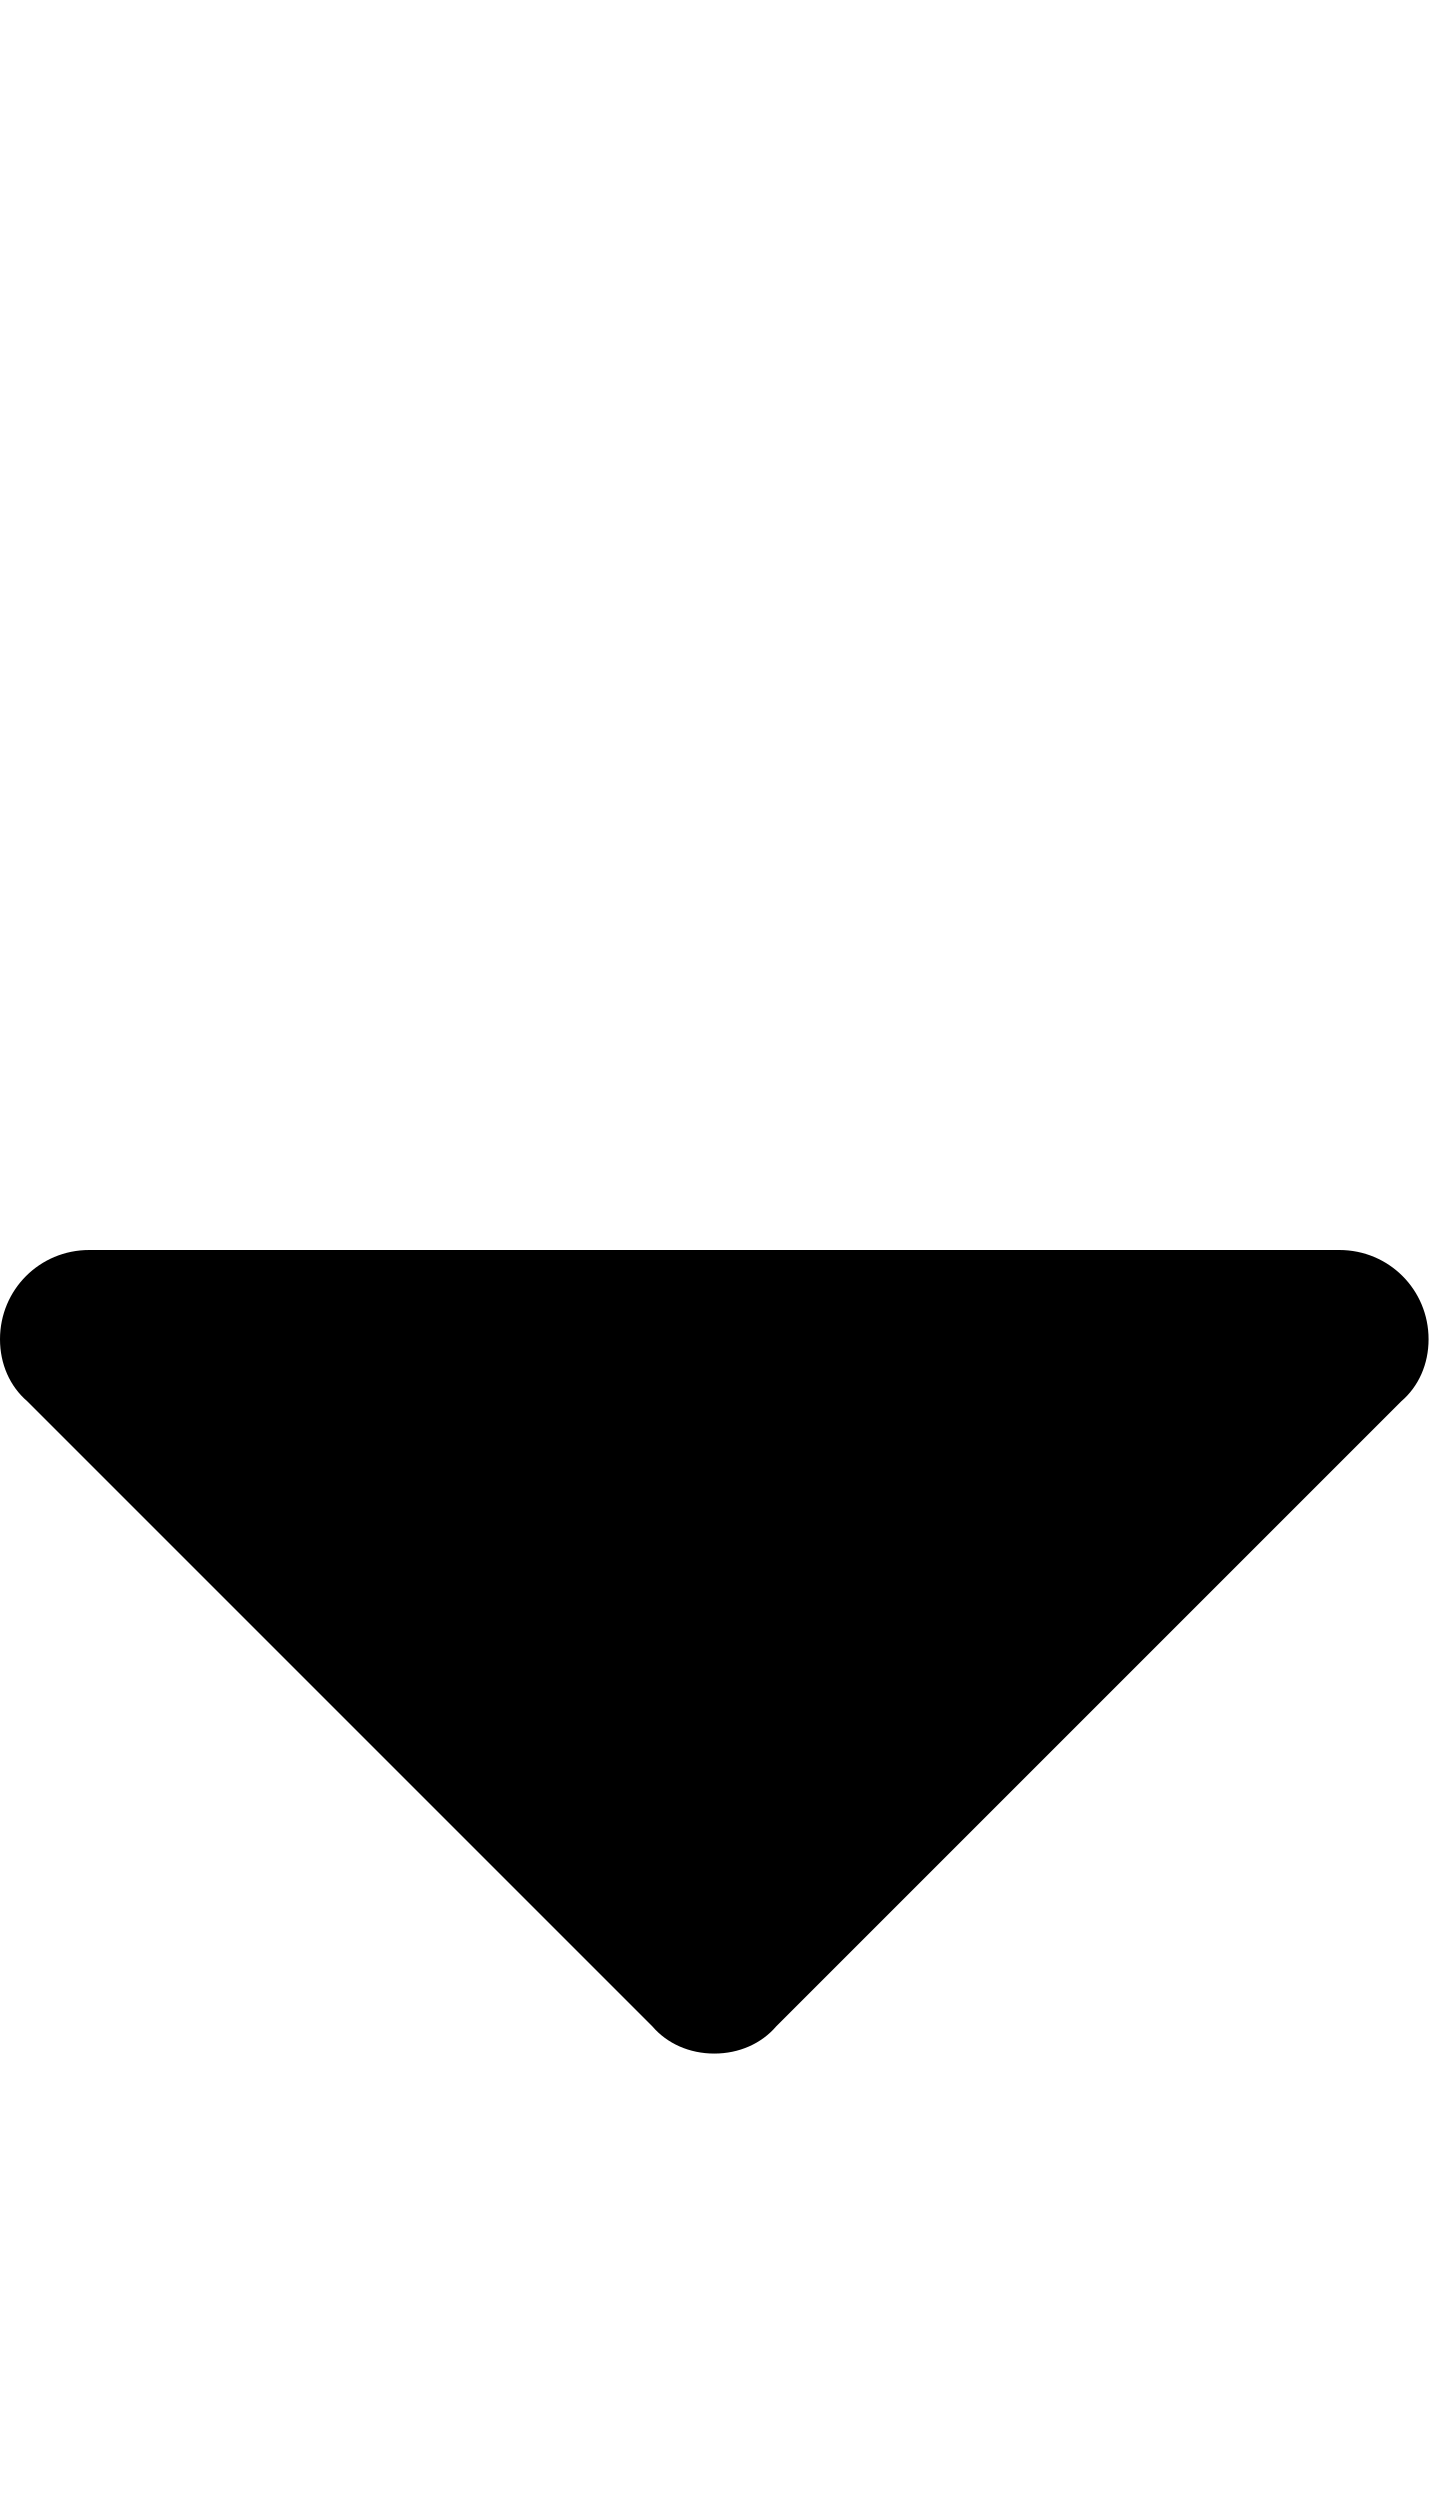
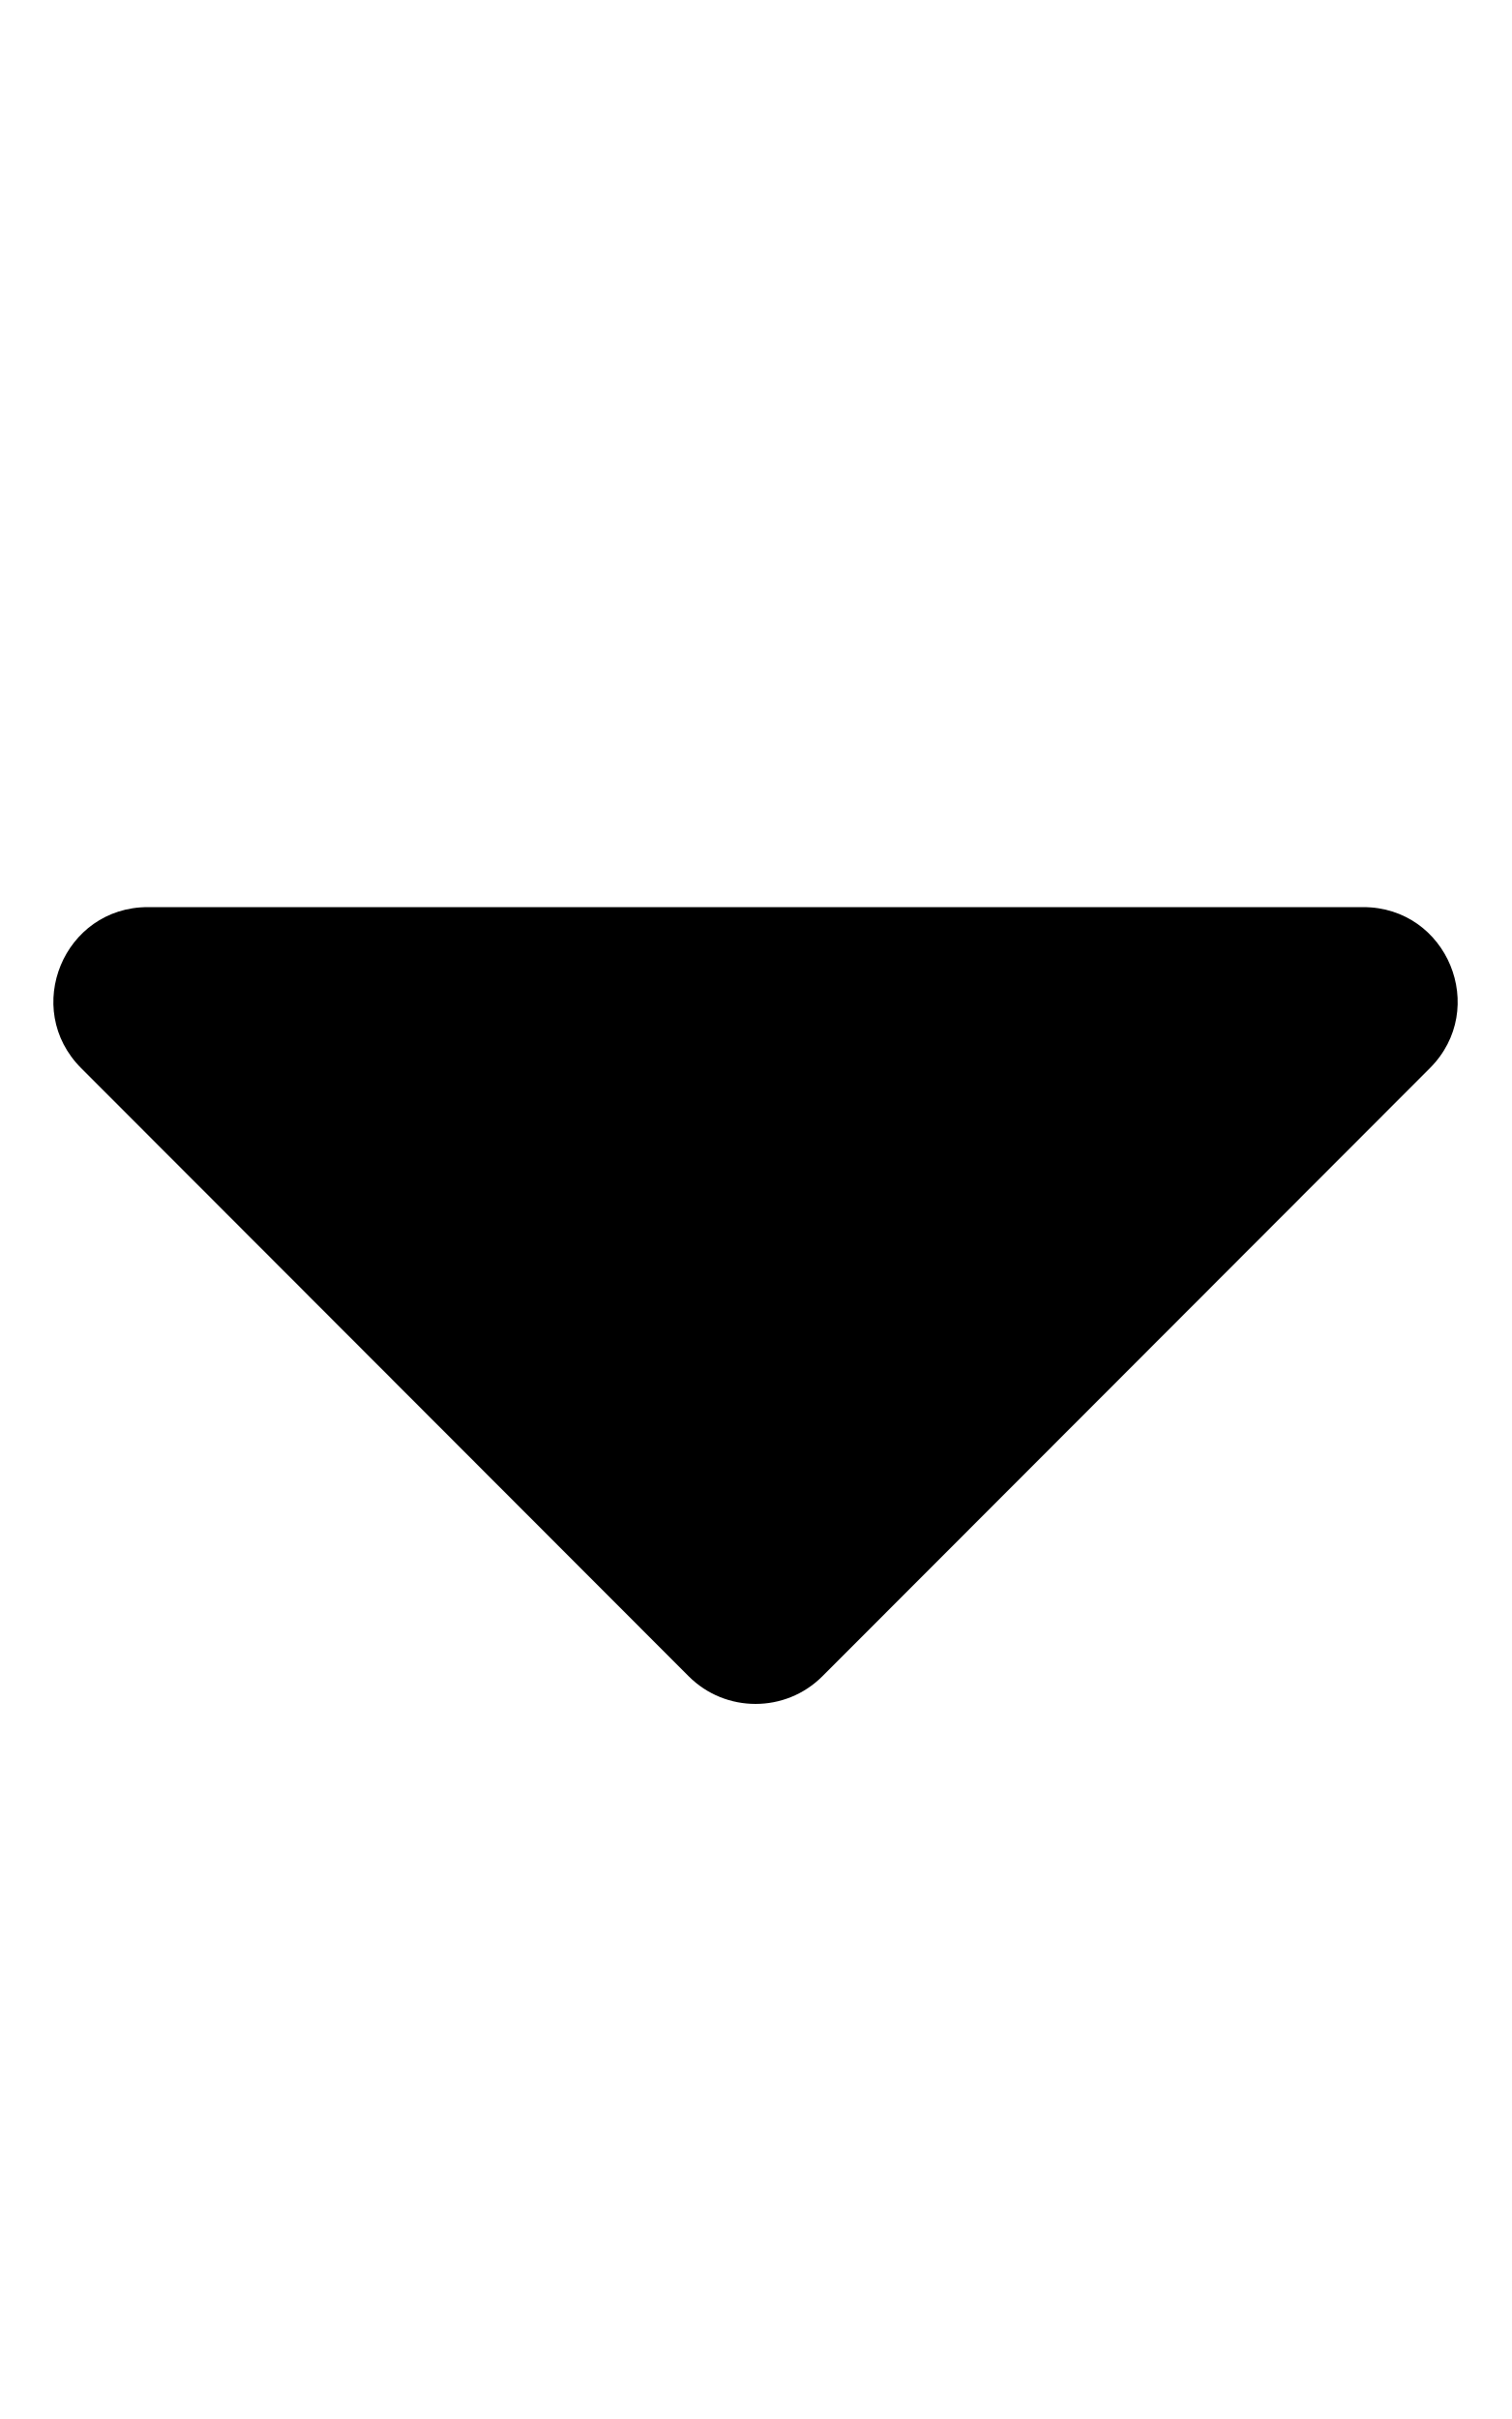
- <svg xmlns="http://www.w3.org/2000/svg" viewBox="0 -144 576 1008">
-   <path fill="currentColor" d="M576 396c0 10-4 19-11 25L313 673c-6 7-15 11-25 11s-19-4-25-11L11 421c-7-6-11-15-11-25 0-20 16-36 36-36h504c20 0 36 16 36 36z" />
+ <svg xmlns="http://www.w3.org/2000/svg" viewBox="0 0 320 512">
+   <path d="M31.3 192h257.3c17.8 0 26.7 21.5 14.1 34.1L174.1 354.8c-7.8 7.8-20.5 7.8-28.3 0L17.2 226.1C4.6 213.5 13.5 192 31.3 192z" />
</svg>
